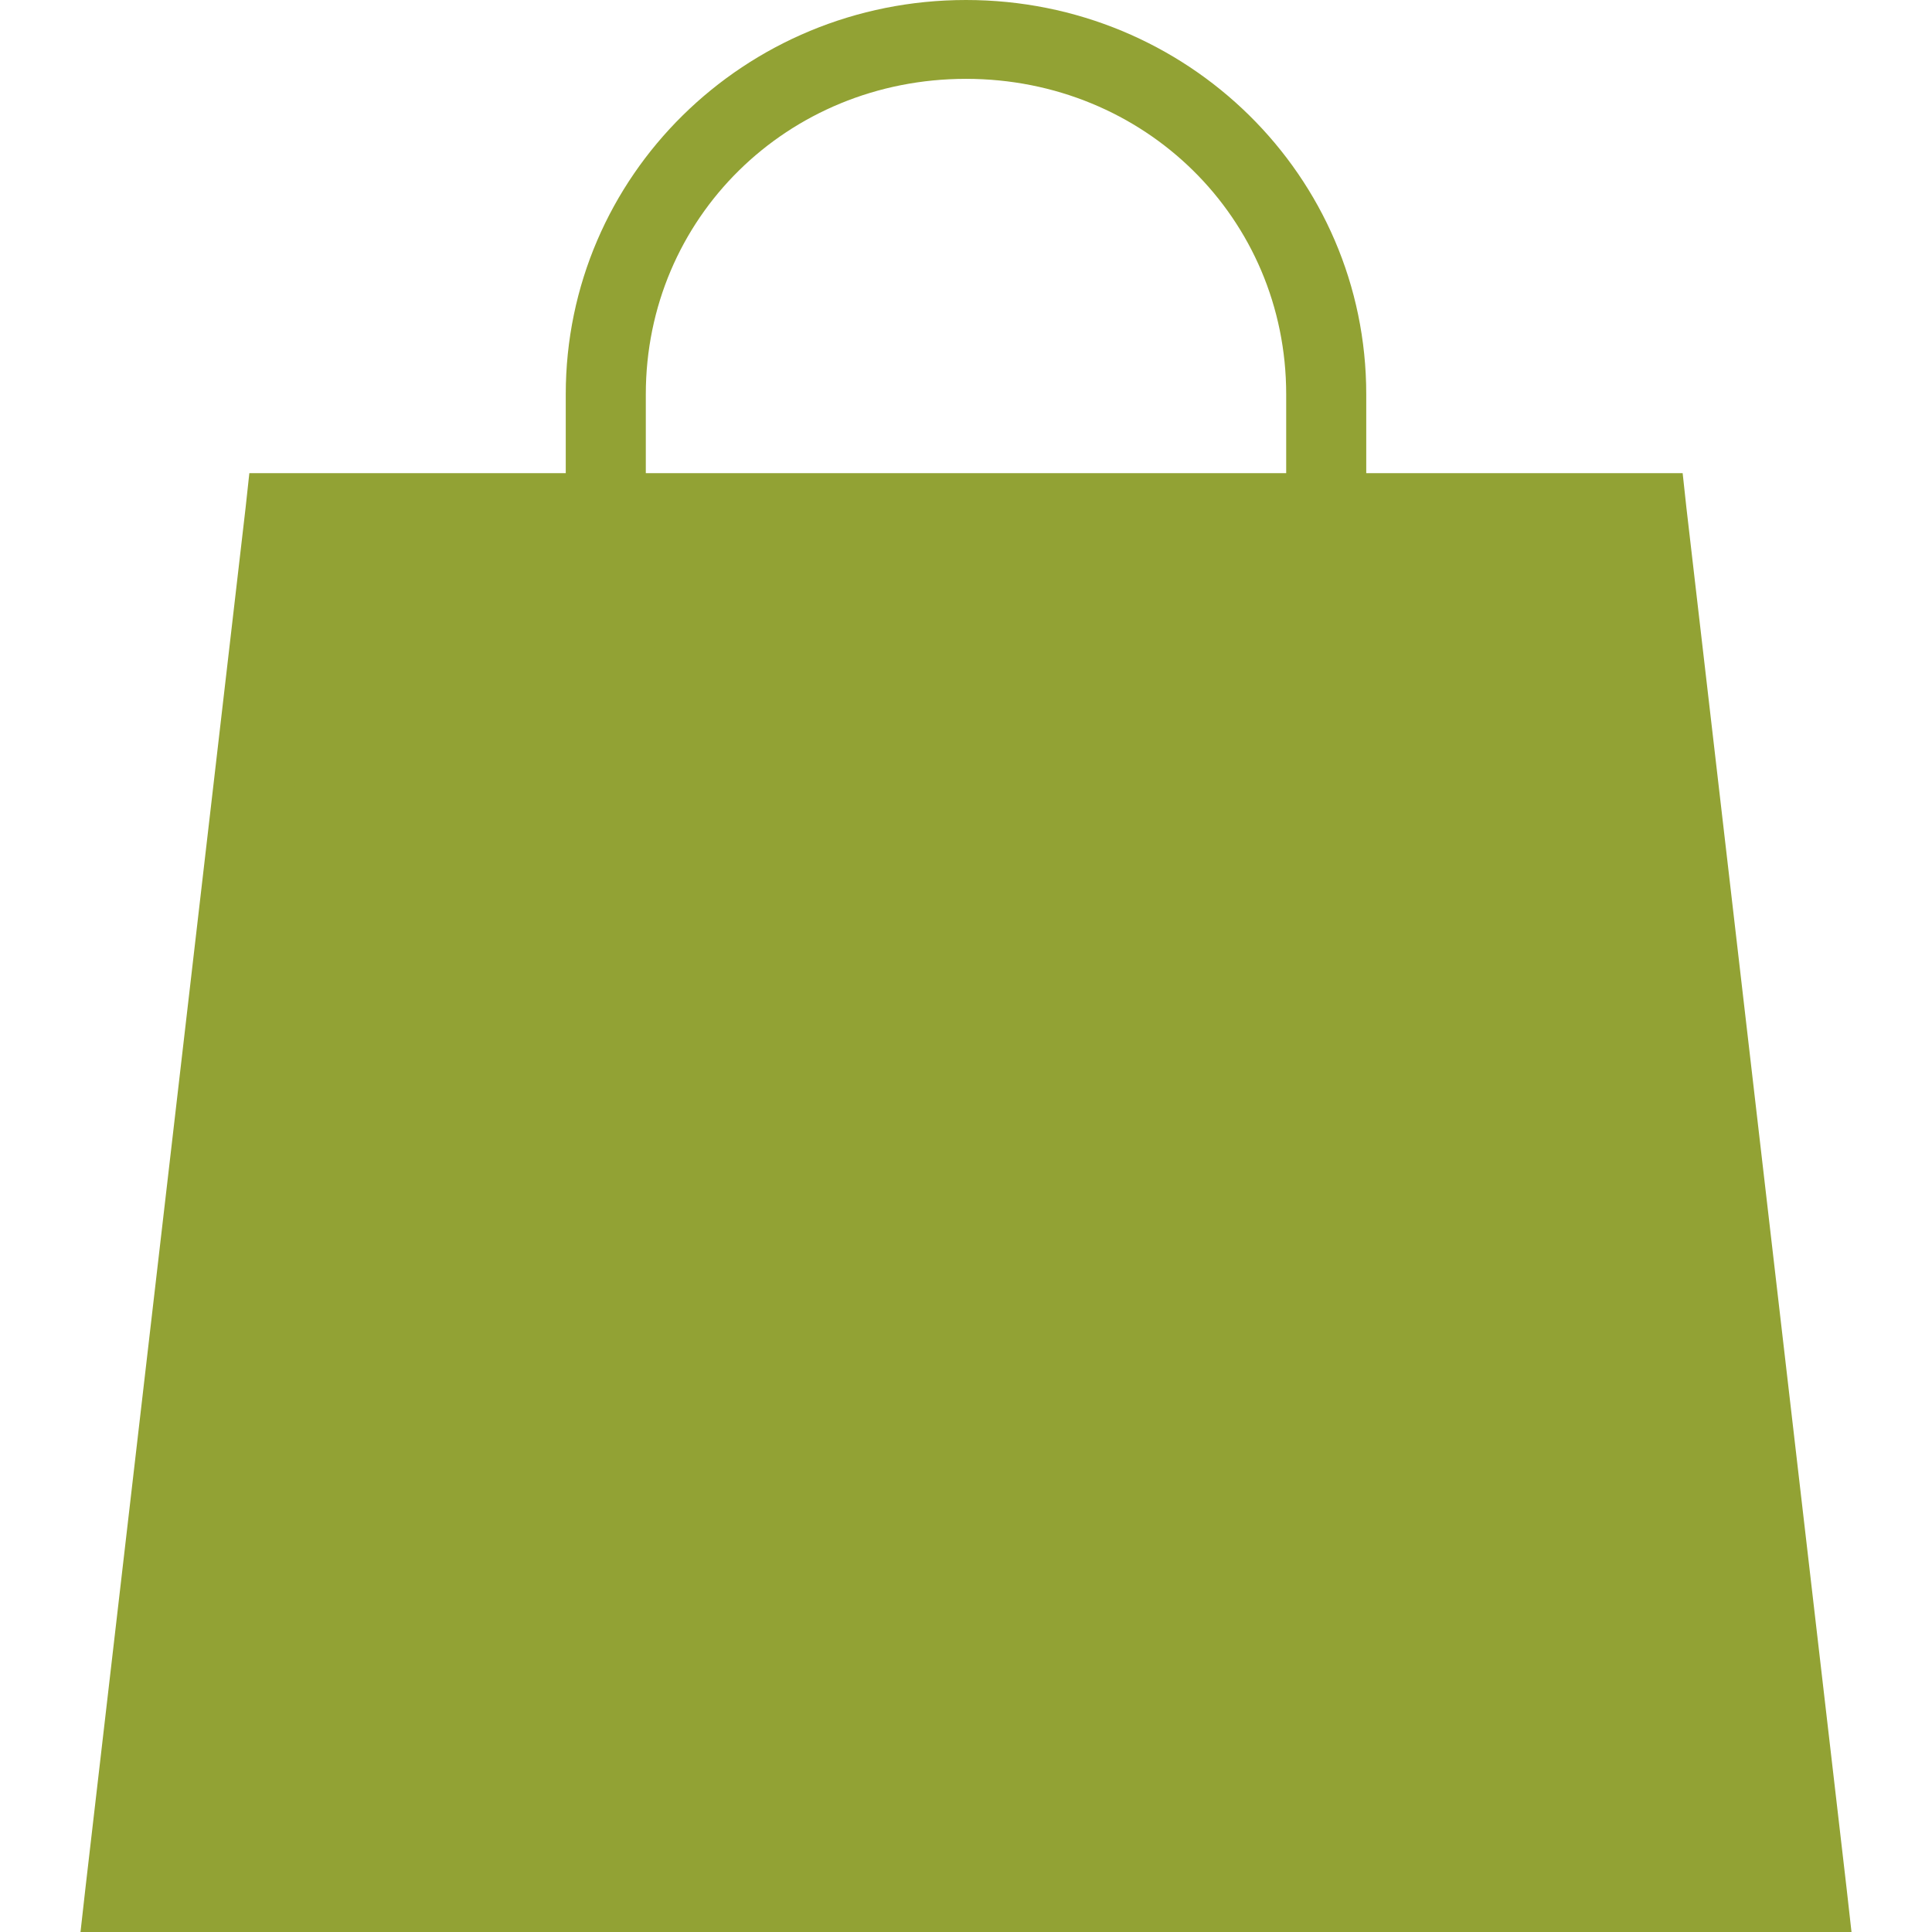
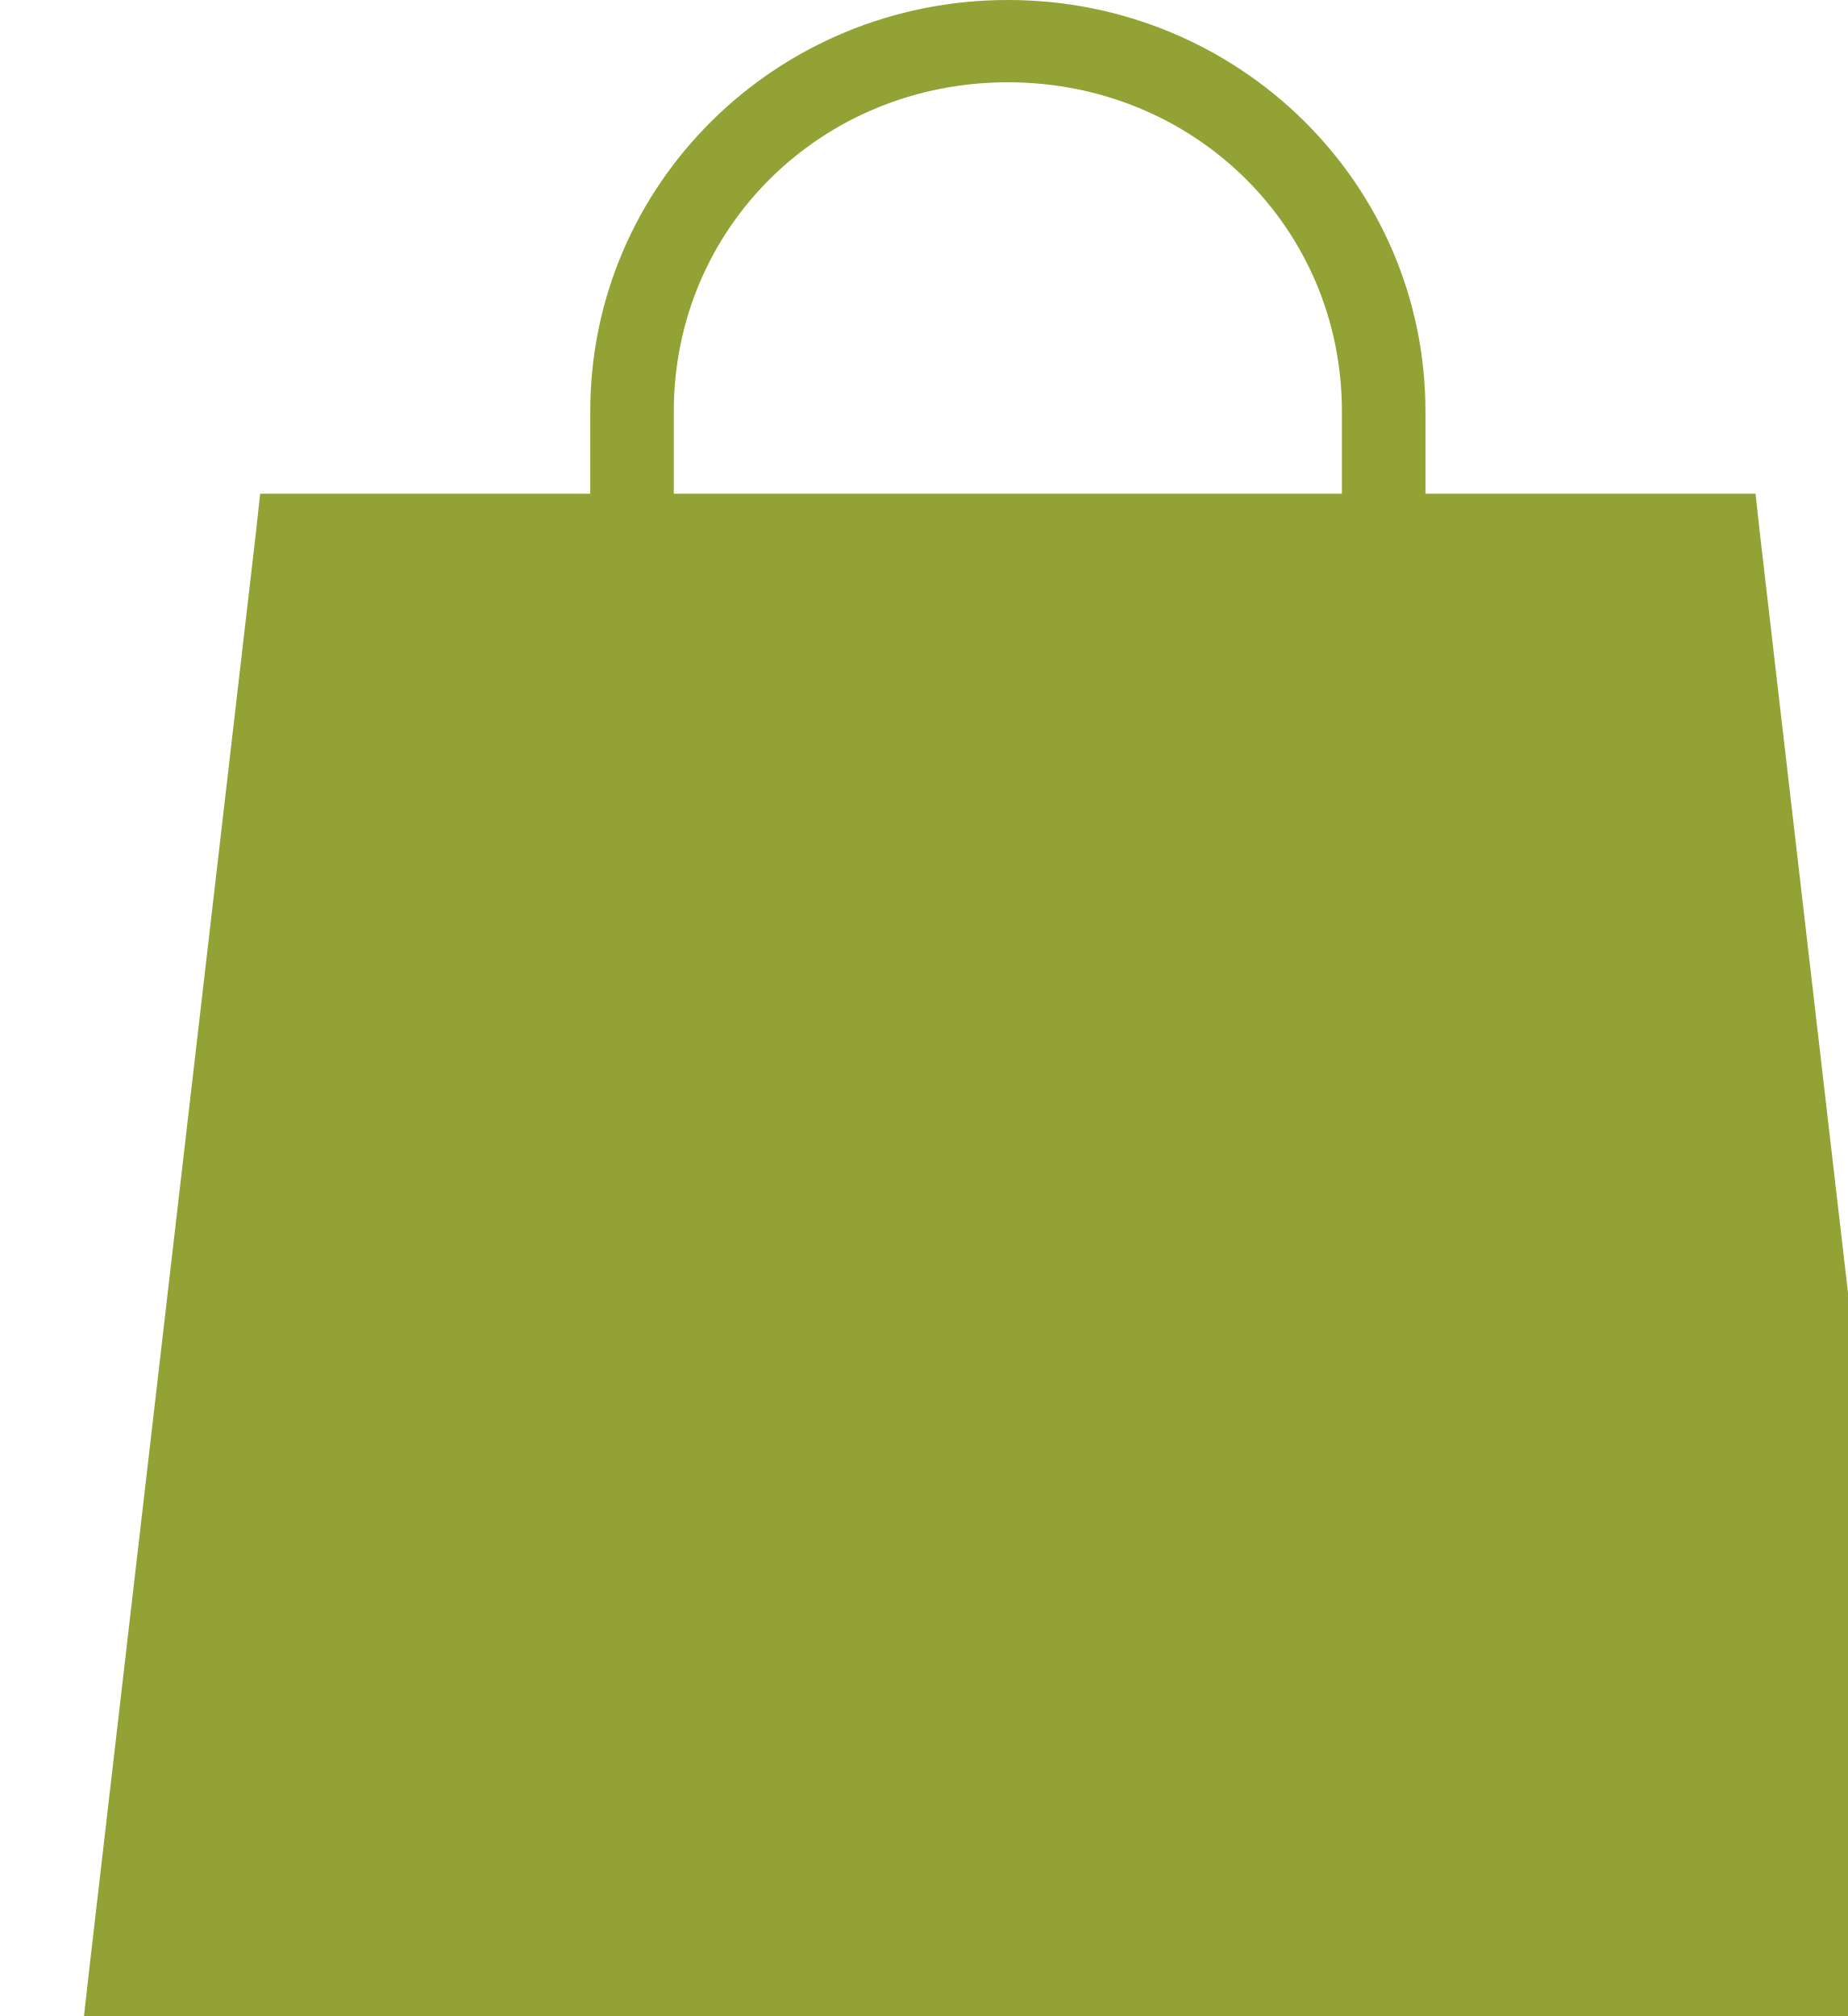
- <svg xmlns="http://www.w3.org/2000/svg" width="48" height="48" viewBox="0 0 48 48" fill="none">
+ <svg xmlns="http://www.w3.org/2000/svg" width="44" height="48" viewBox="0 0 44 48" fill="none">
  <path d="M40.5 13H7L3 47H44.5L40.5 13Z" fill="#92A234" />
  <path d="M24 0C18.496 0 14.056 4.374 14.056 9.796V11.755H6.195L6.102 12.612L2.124 46.898L2 48H46L45.876 46.898L41.898 12.612L41.805 11.755H33.944V9.796C33.944 4.374 29.504 0 24 0ZM24 1.959C28.44 1.959 31.955 5.422 31.955 9.796V11.755H16.045V9.796C16.045 5.422 19.56 1.959 24 1.959ZM7.997 13.714H14.056V15.949C13.462 16.29 13.062 16.909 13.062 17.633C13.062 18.716 13.952 19.592 15.051 19.592C16.15 19.592 17.04 18.716 17.04 17.633C17.04 16.909 16.64 16.29 16.045 15.949V13.714H31.955V15.949C31.36 16.29 30.96 16.909 30.96 17.633C30.96 18.716 31.85 19.592 32.949 19.592C34.048 19.592 34.938 18.716 34.938 17.633C34.938 16.909 34.538 16.29 33.944 15.949V13.714H40.003L43.763 46.041H4.237L7.997 13.714Z" fill="#92A234" />
</svg>
